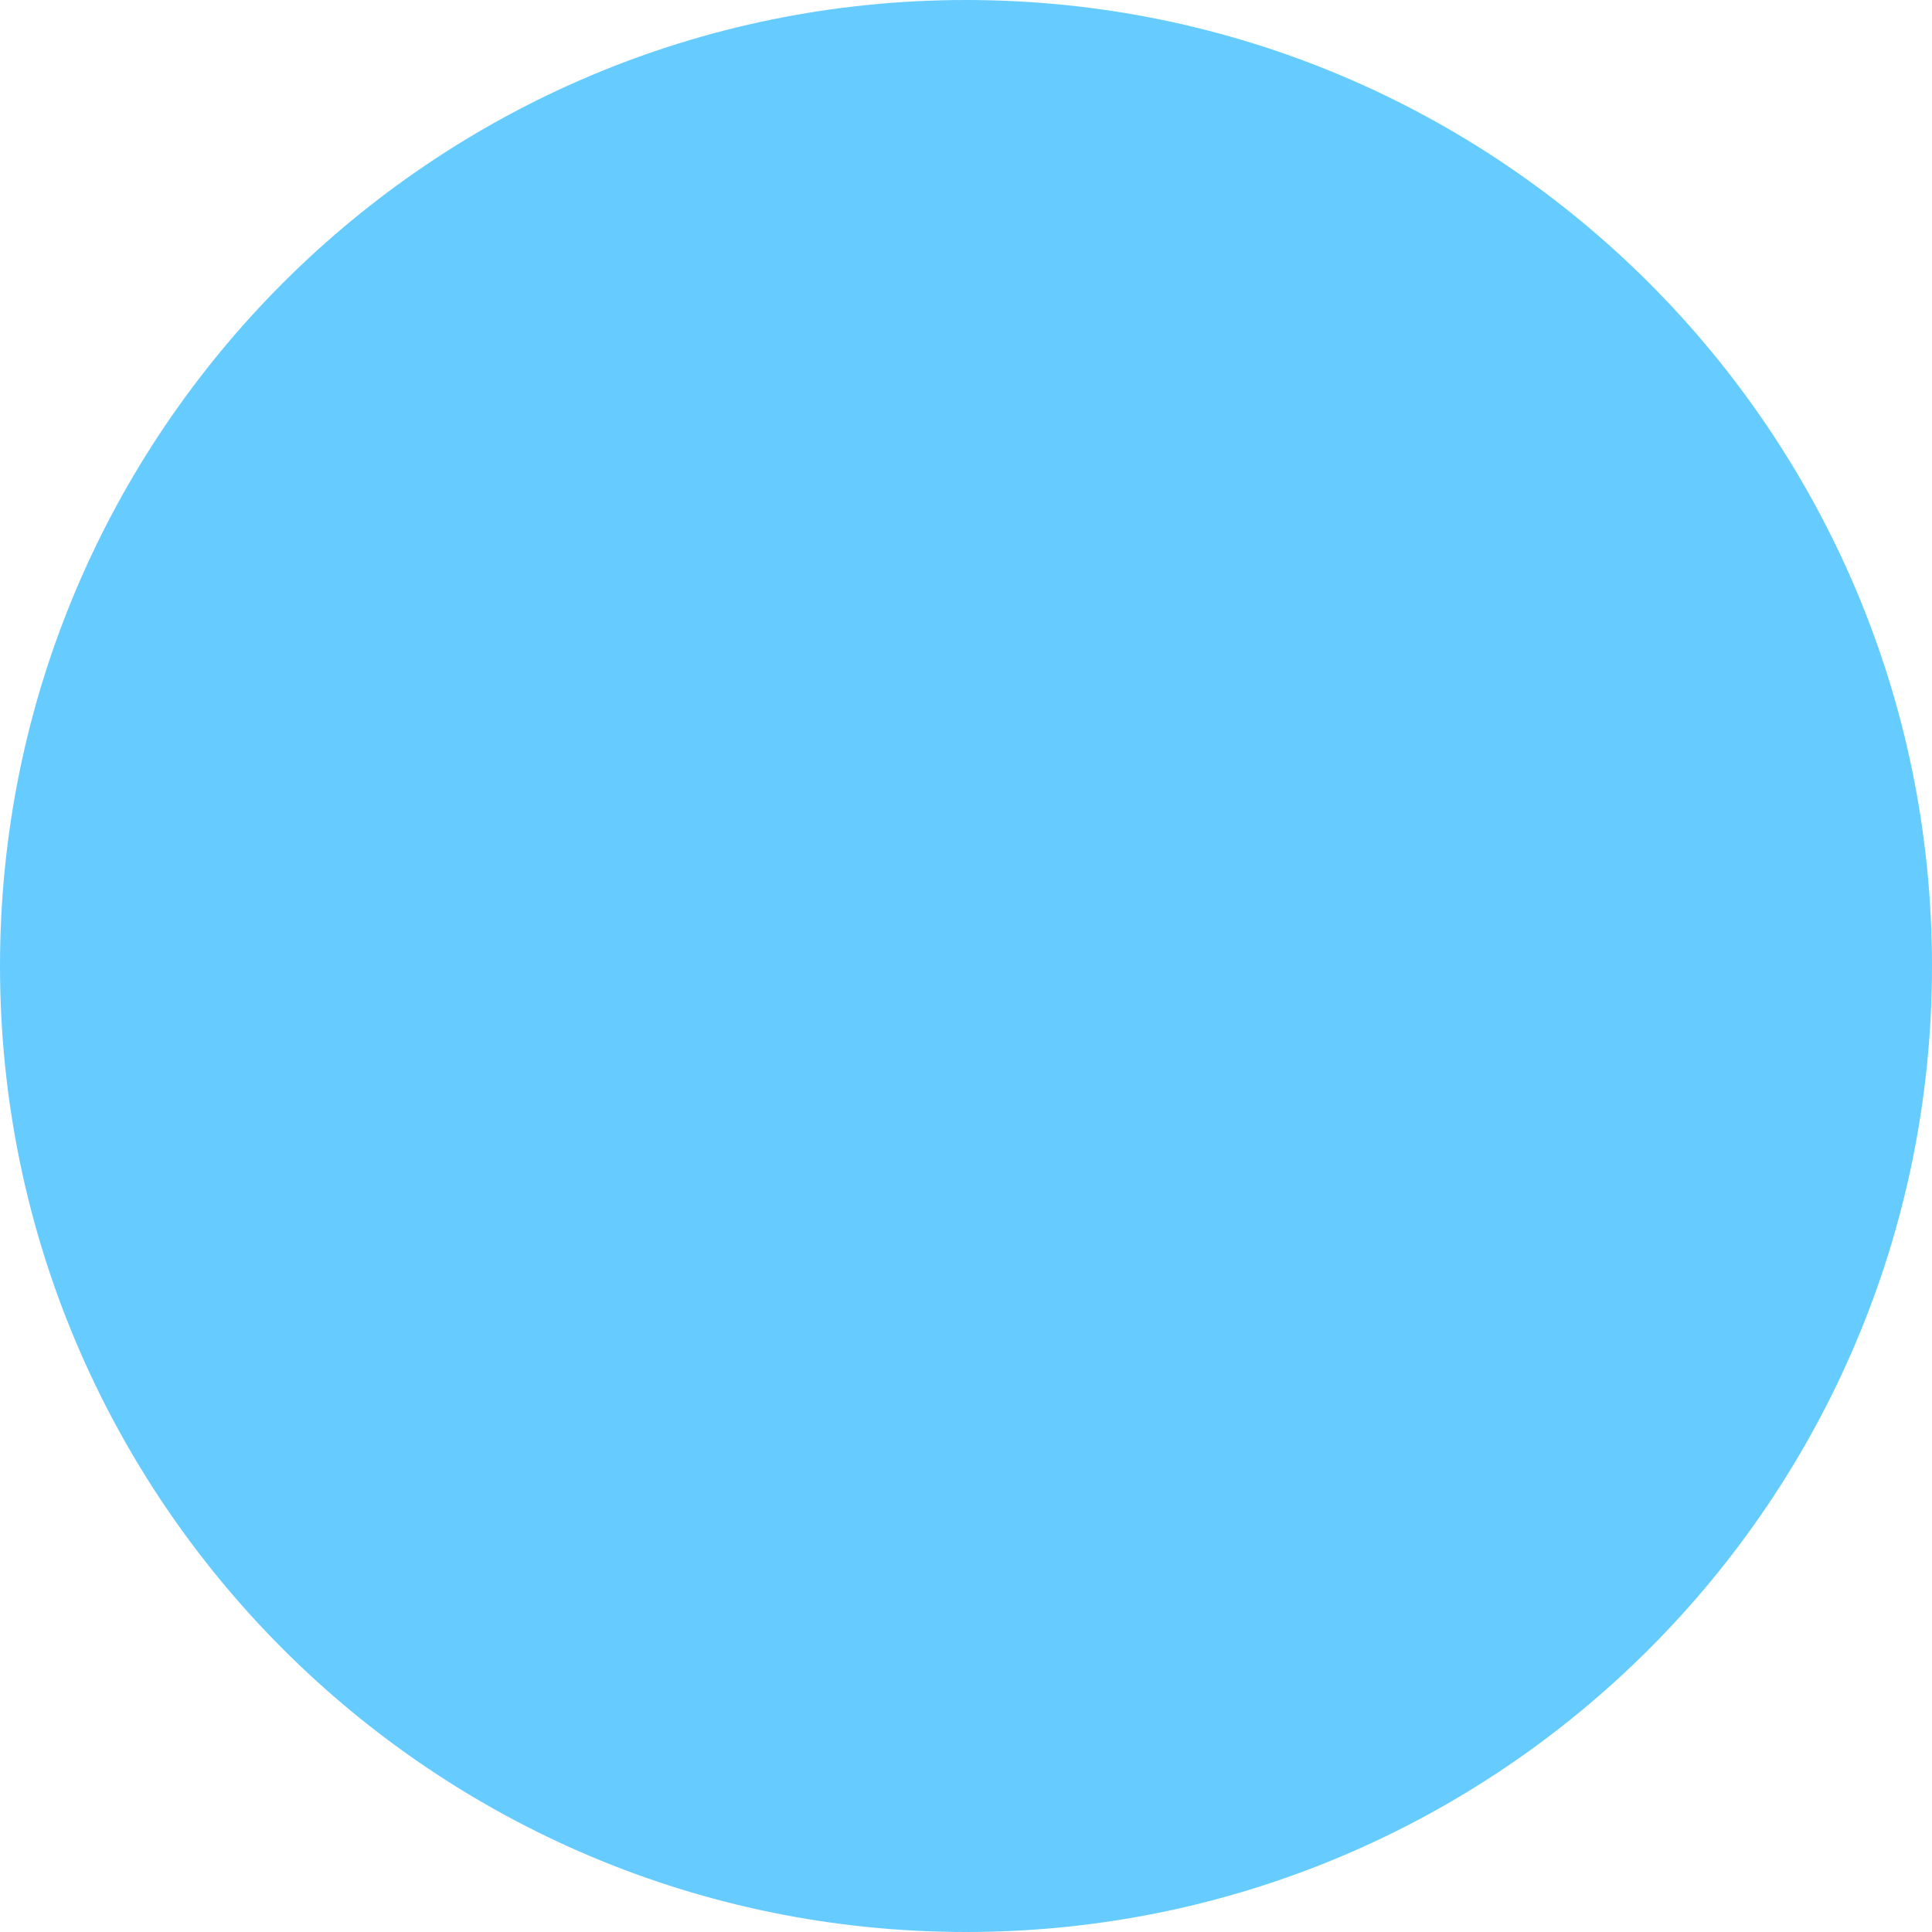
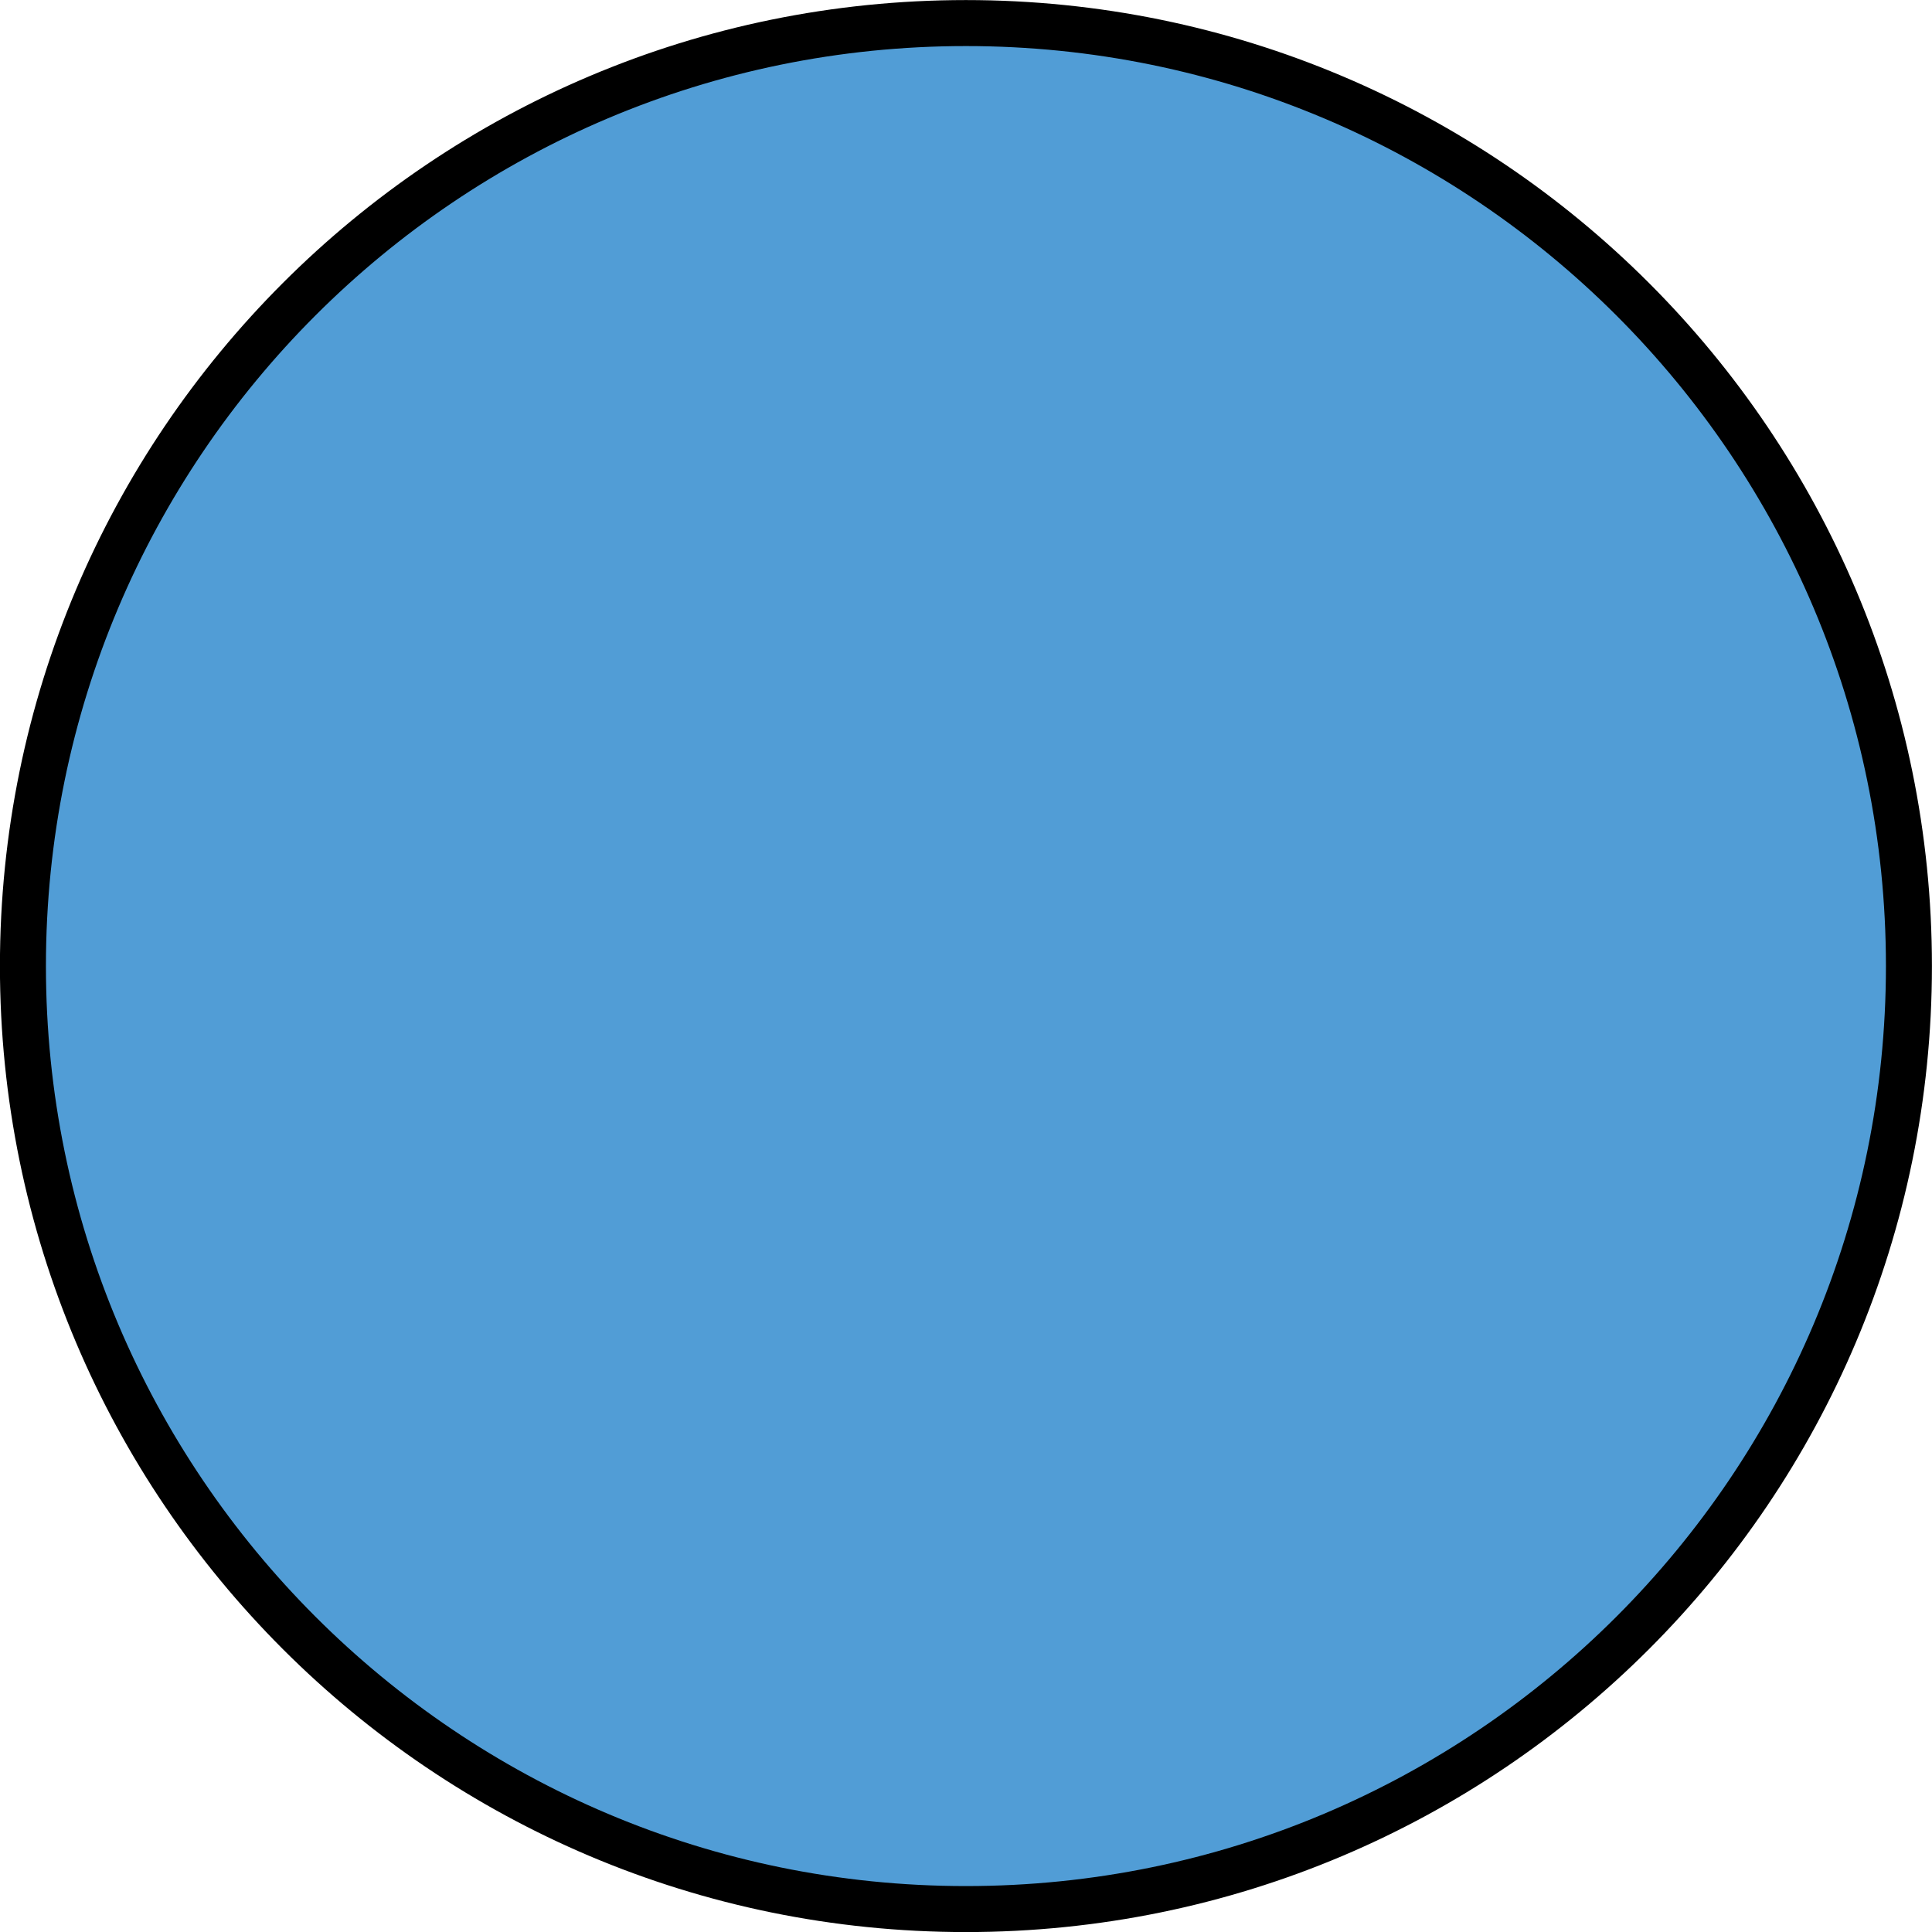
- <svg xmlns="http://www.w3.org/2000/svg" version="1.1" width="123" height="123" viewBox="0,0,123,123">
-   <g transform="translate(-178.5,-118.5)">
-     <g data-paper-data="{&quot;isPaintingLayer&quot;:true}" fill="#66ccff" fill-rule="nonzero" stroke="none" stroke-width="none" stroke-linecap="butt" stroke-linejoin="miter" stroke-miterlimit="10" stroke-dasharray="" stroke-dashoffset="0" style="mix-blend-mode: normal">
-       <path d="M178.5,180c0,-33.966 27.534,-61.5 61.5,-61.5c33.966,0 61.5,27.534 61.5,61.5c0,33.966 -27.534,61.5 -61.5,61.5c-33.966,0 -61.5,-27.534 -61.5,-61.5z" />
+ <svg xmlns="http://www.w3.org/2000/svg" id="svg2" version="1.1" viewBox="0 0 123 123">
+   <g id="g2" transform="matrix(.97619 0 0 .97619 -172.79 -114.21)" fill="#519dd6" stroke="#000" stroke-width="3">
+     <g id="g1" fill="#519dd6" stroke="#000" stroke-miterlimit="10" stroke-width="3" style="mix-blend-mode:normal" data-paper-data="{&quot;isPaintingLayer&quot;:true}">
+       <path id="path1" d="m178.5 180c0-33.966 27.534-61.5 61.5-61.5s61.5 27.534 61.5 61.5-27.534 61.5-61.5 61.5-61.5-27.534-61.5-61.5z" fill="#519dd6" stroke="#000" stroke-width="3" />
    </g>
  </g>
</svg>
